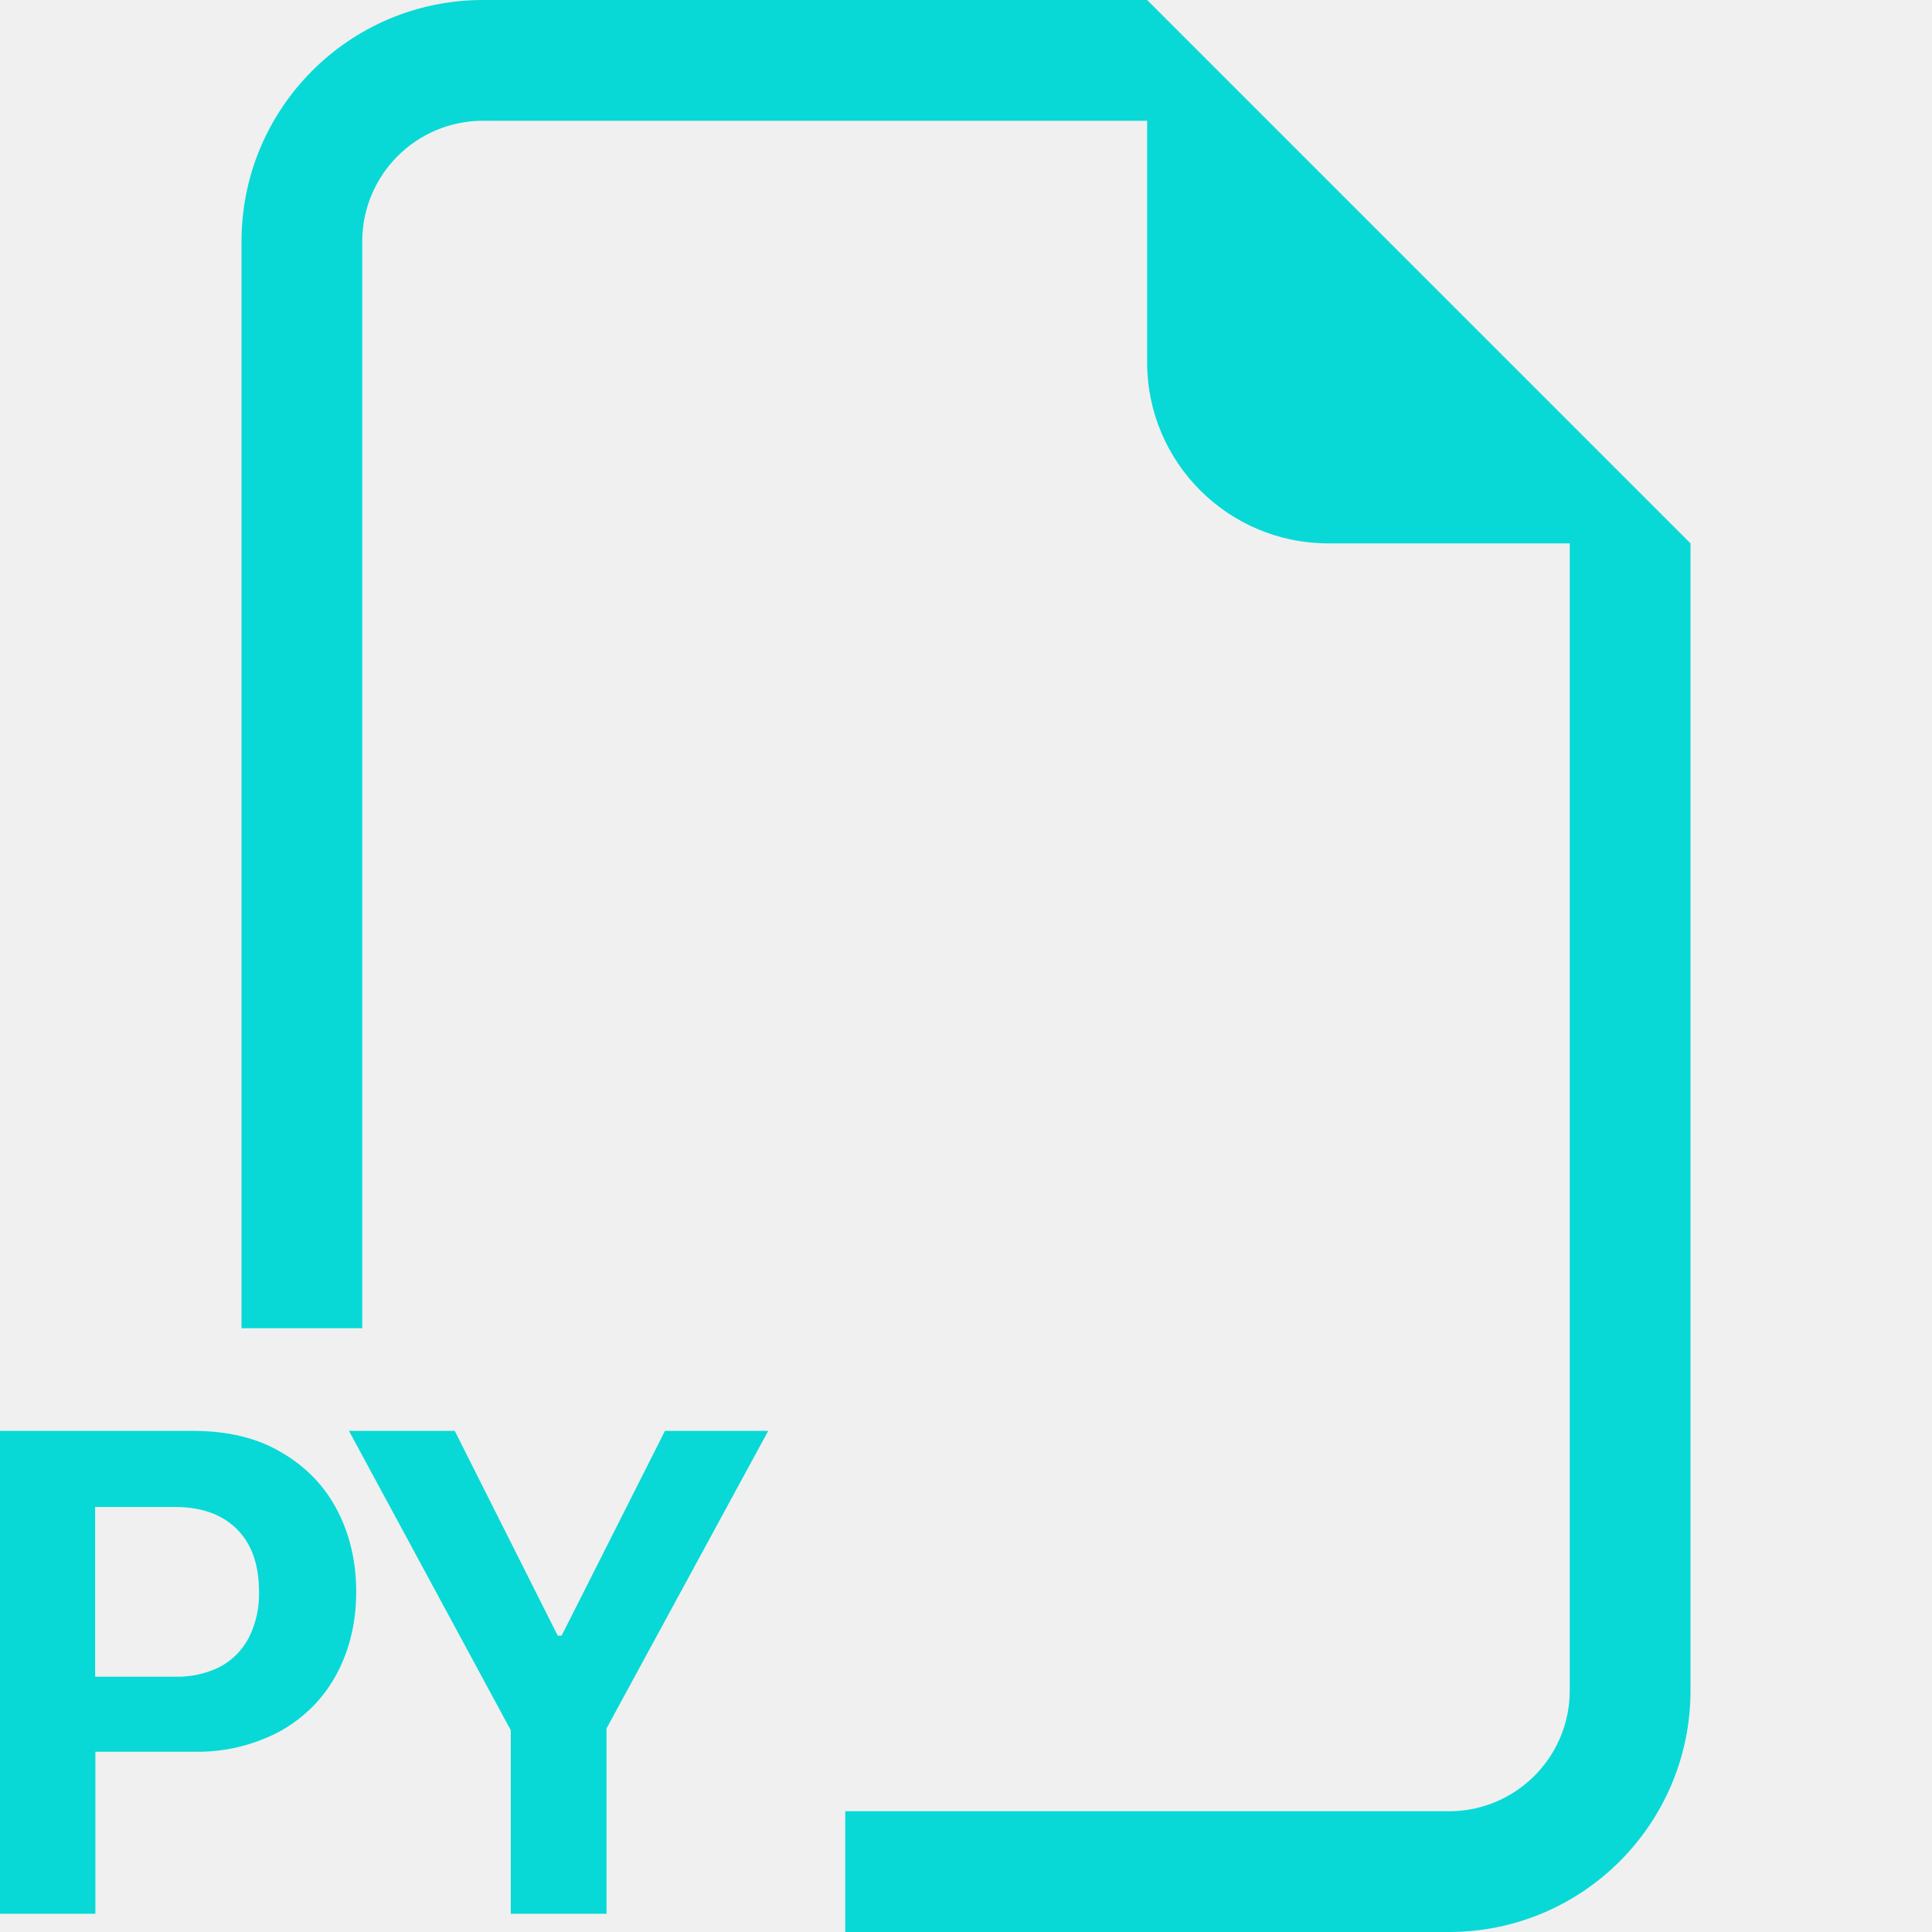
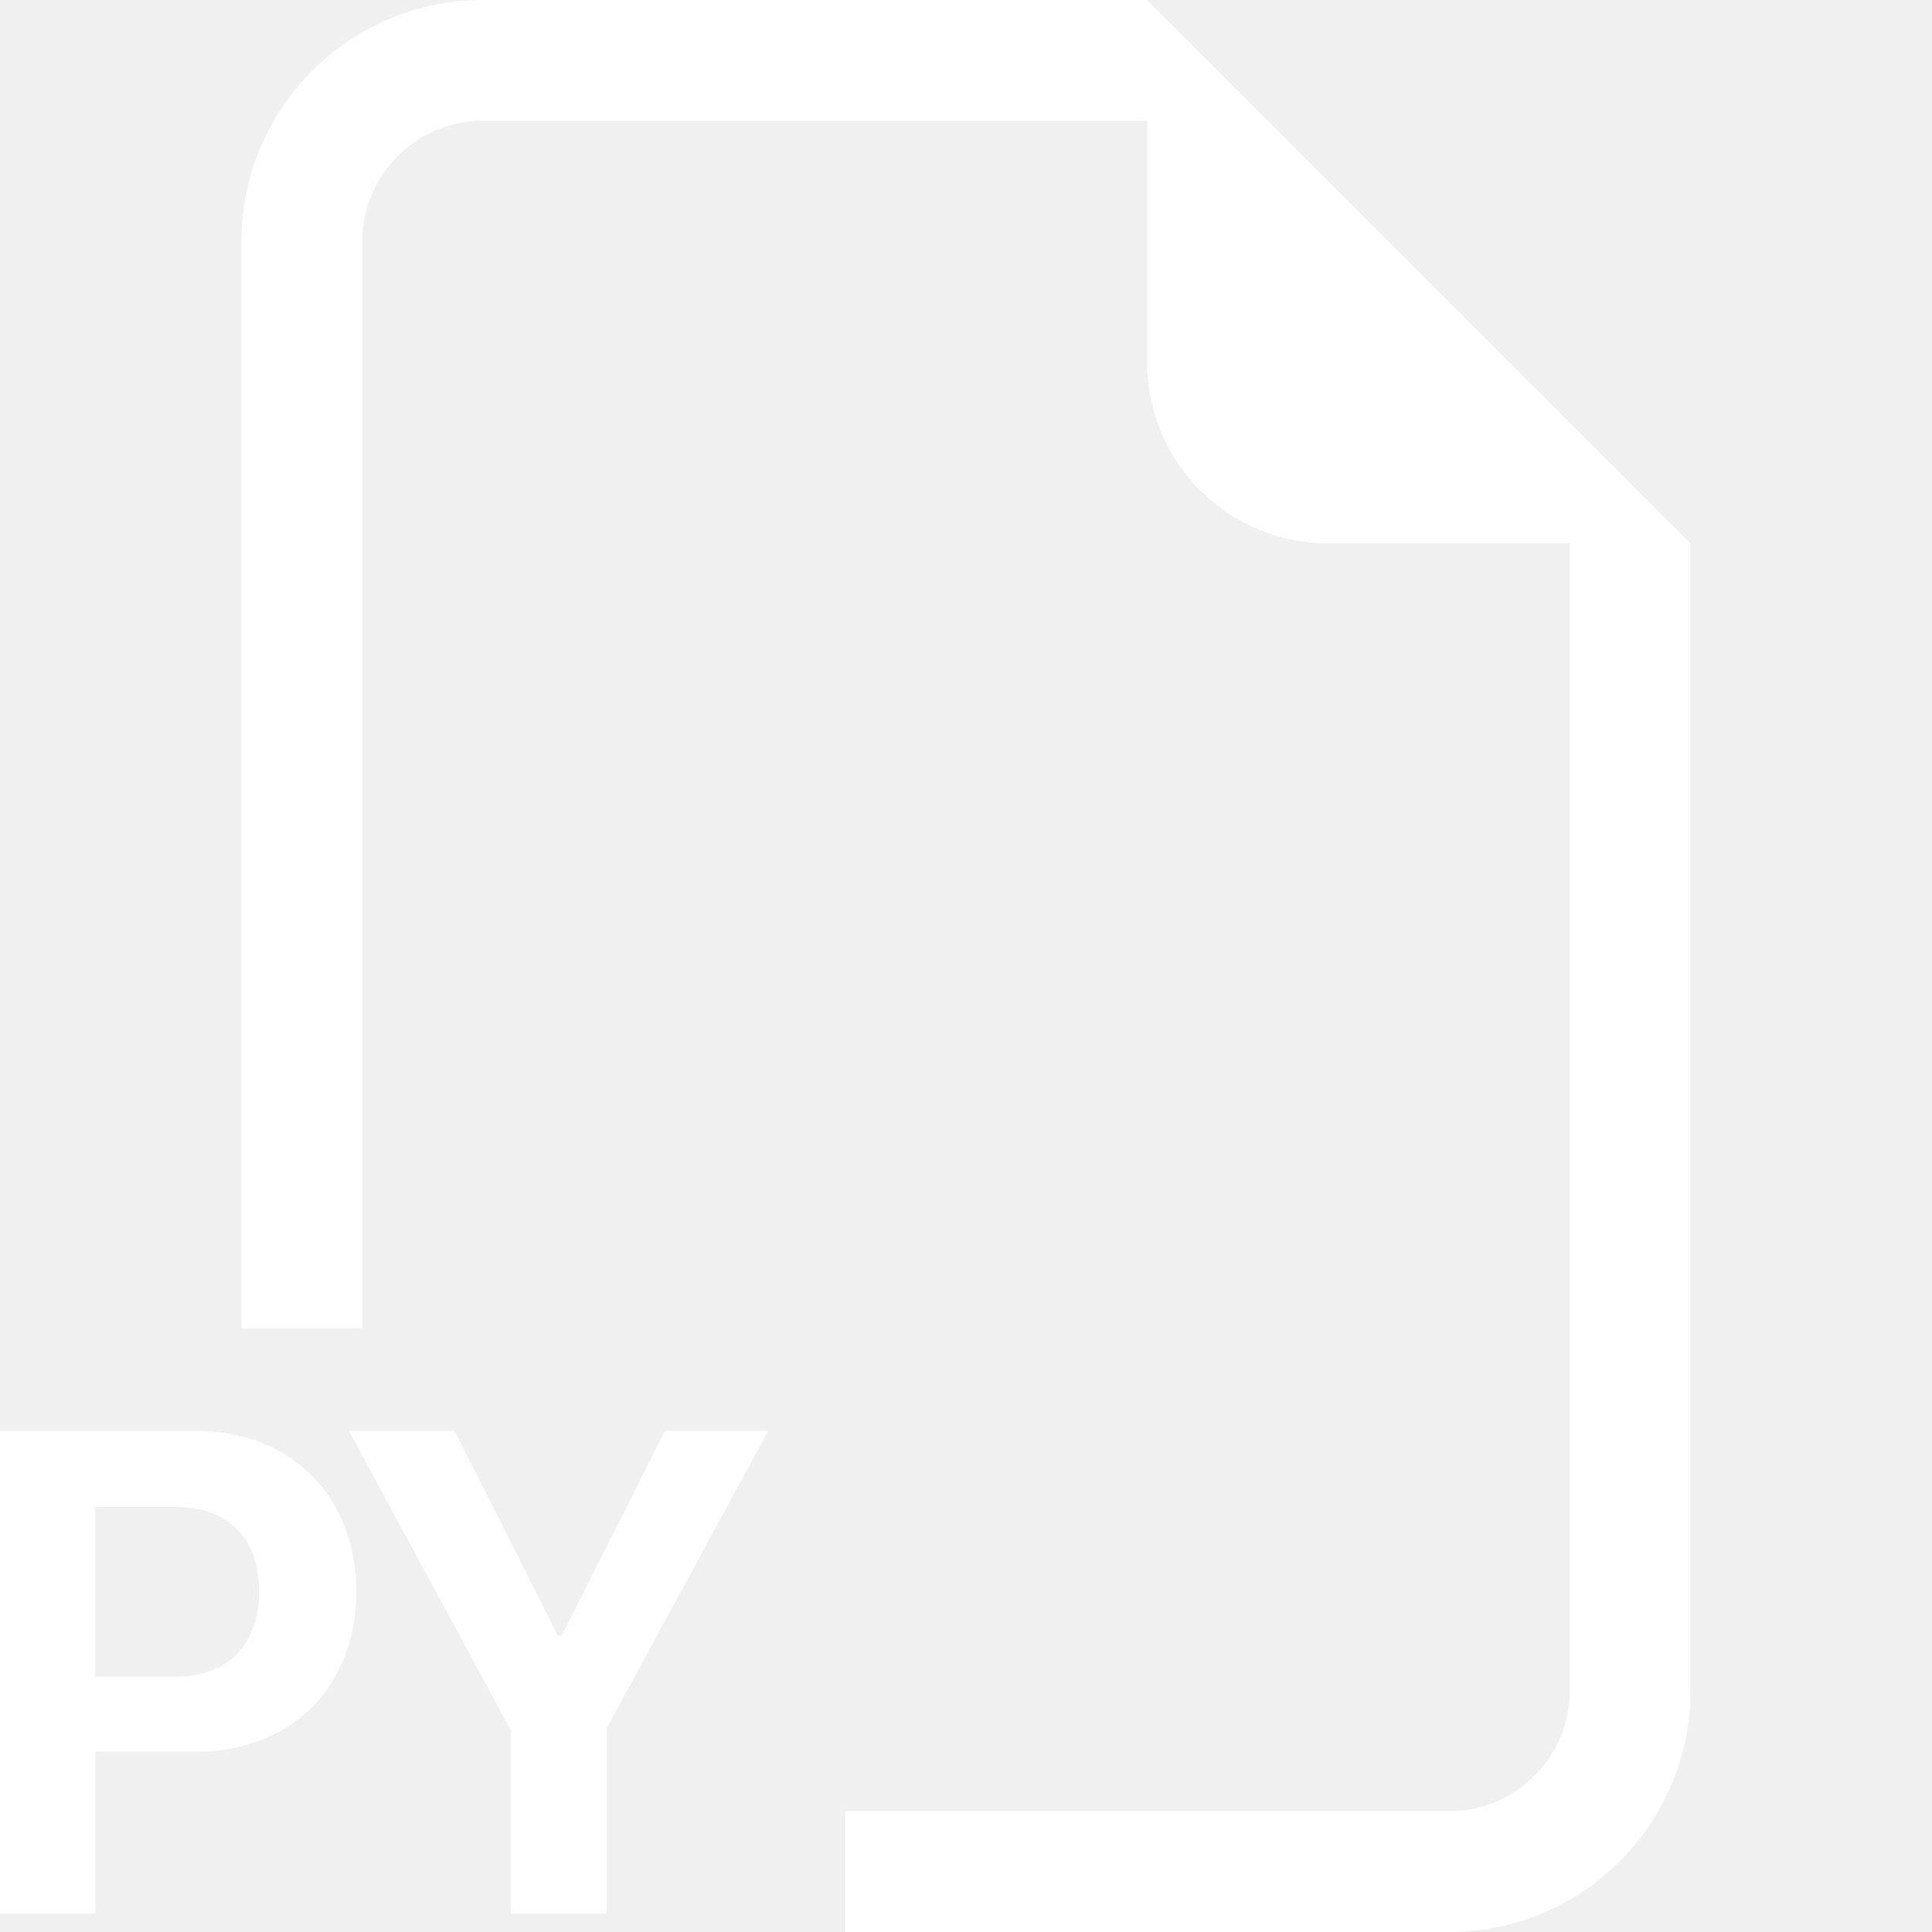
- <svg xmlns="http://www.w3.org/2000/svg" width="16" height="16" fill="#08D9D6" class="bi bi-filetype-py" viewBox="0 0 16 16">
+ <svg xmlns="http://www.w3.org/2000/svg" width="16" height="16" fill="#ffffff" class="bi bi-filetype-py" viewBox="0 0 16 16">
  <path fill-rule="evenodd" d="M14 4.5V14a2 2 0 0 1-2 2H7v-1h5a1 1 0 0 0 1-1V4.5h-2A1.5 1.5 0 0 1 9.5 3V1H4a1 1 0 0 0-1 1v9H2V2a2 2 0 0 1 2-2h5.5L14 4.5ZM0 11.85h1.6c.289 0 .533.06.732.179.201.117.355.276.46.477.105.201.158.427.158.677 0 .25-.054.476-.16.677-.106.199-.26.357-.464.474a1.452 1.452 0 0 1-.732.173H.79v1.342H0V11.85Zm2.06 1.714a.795.795 0 0 0 .085-.381c0-.227-.062-.4-.185-.521-.123-.122-.294-.182-.513-.182H.788v1.406h.66a.794.794 0 0 0 .374-.082.574.574 0 0 0 .238-.24Zm2.963.75v1.535H4.23v-1.52L2.89 11.85h.876l.853 1.696h.032l.856-1.696h.855l-1.339 2.464Z" />
</svg>
